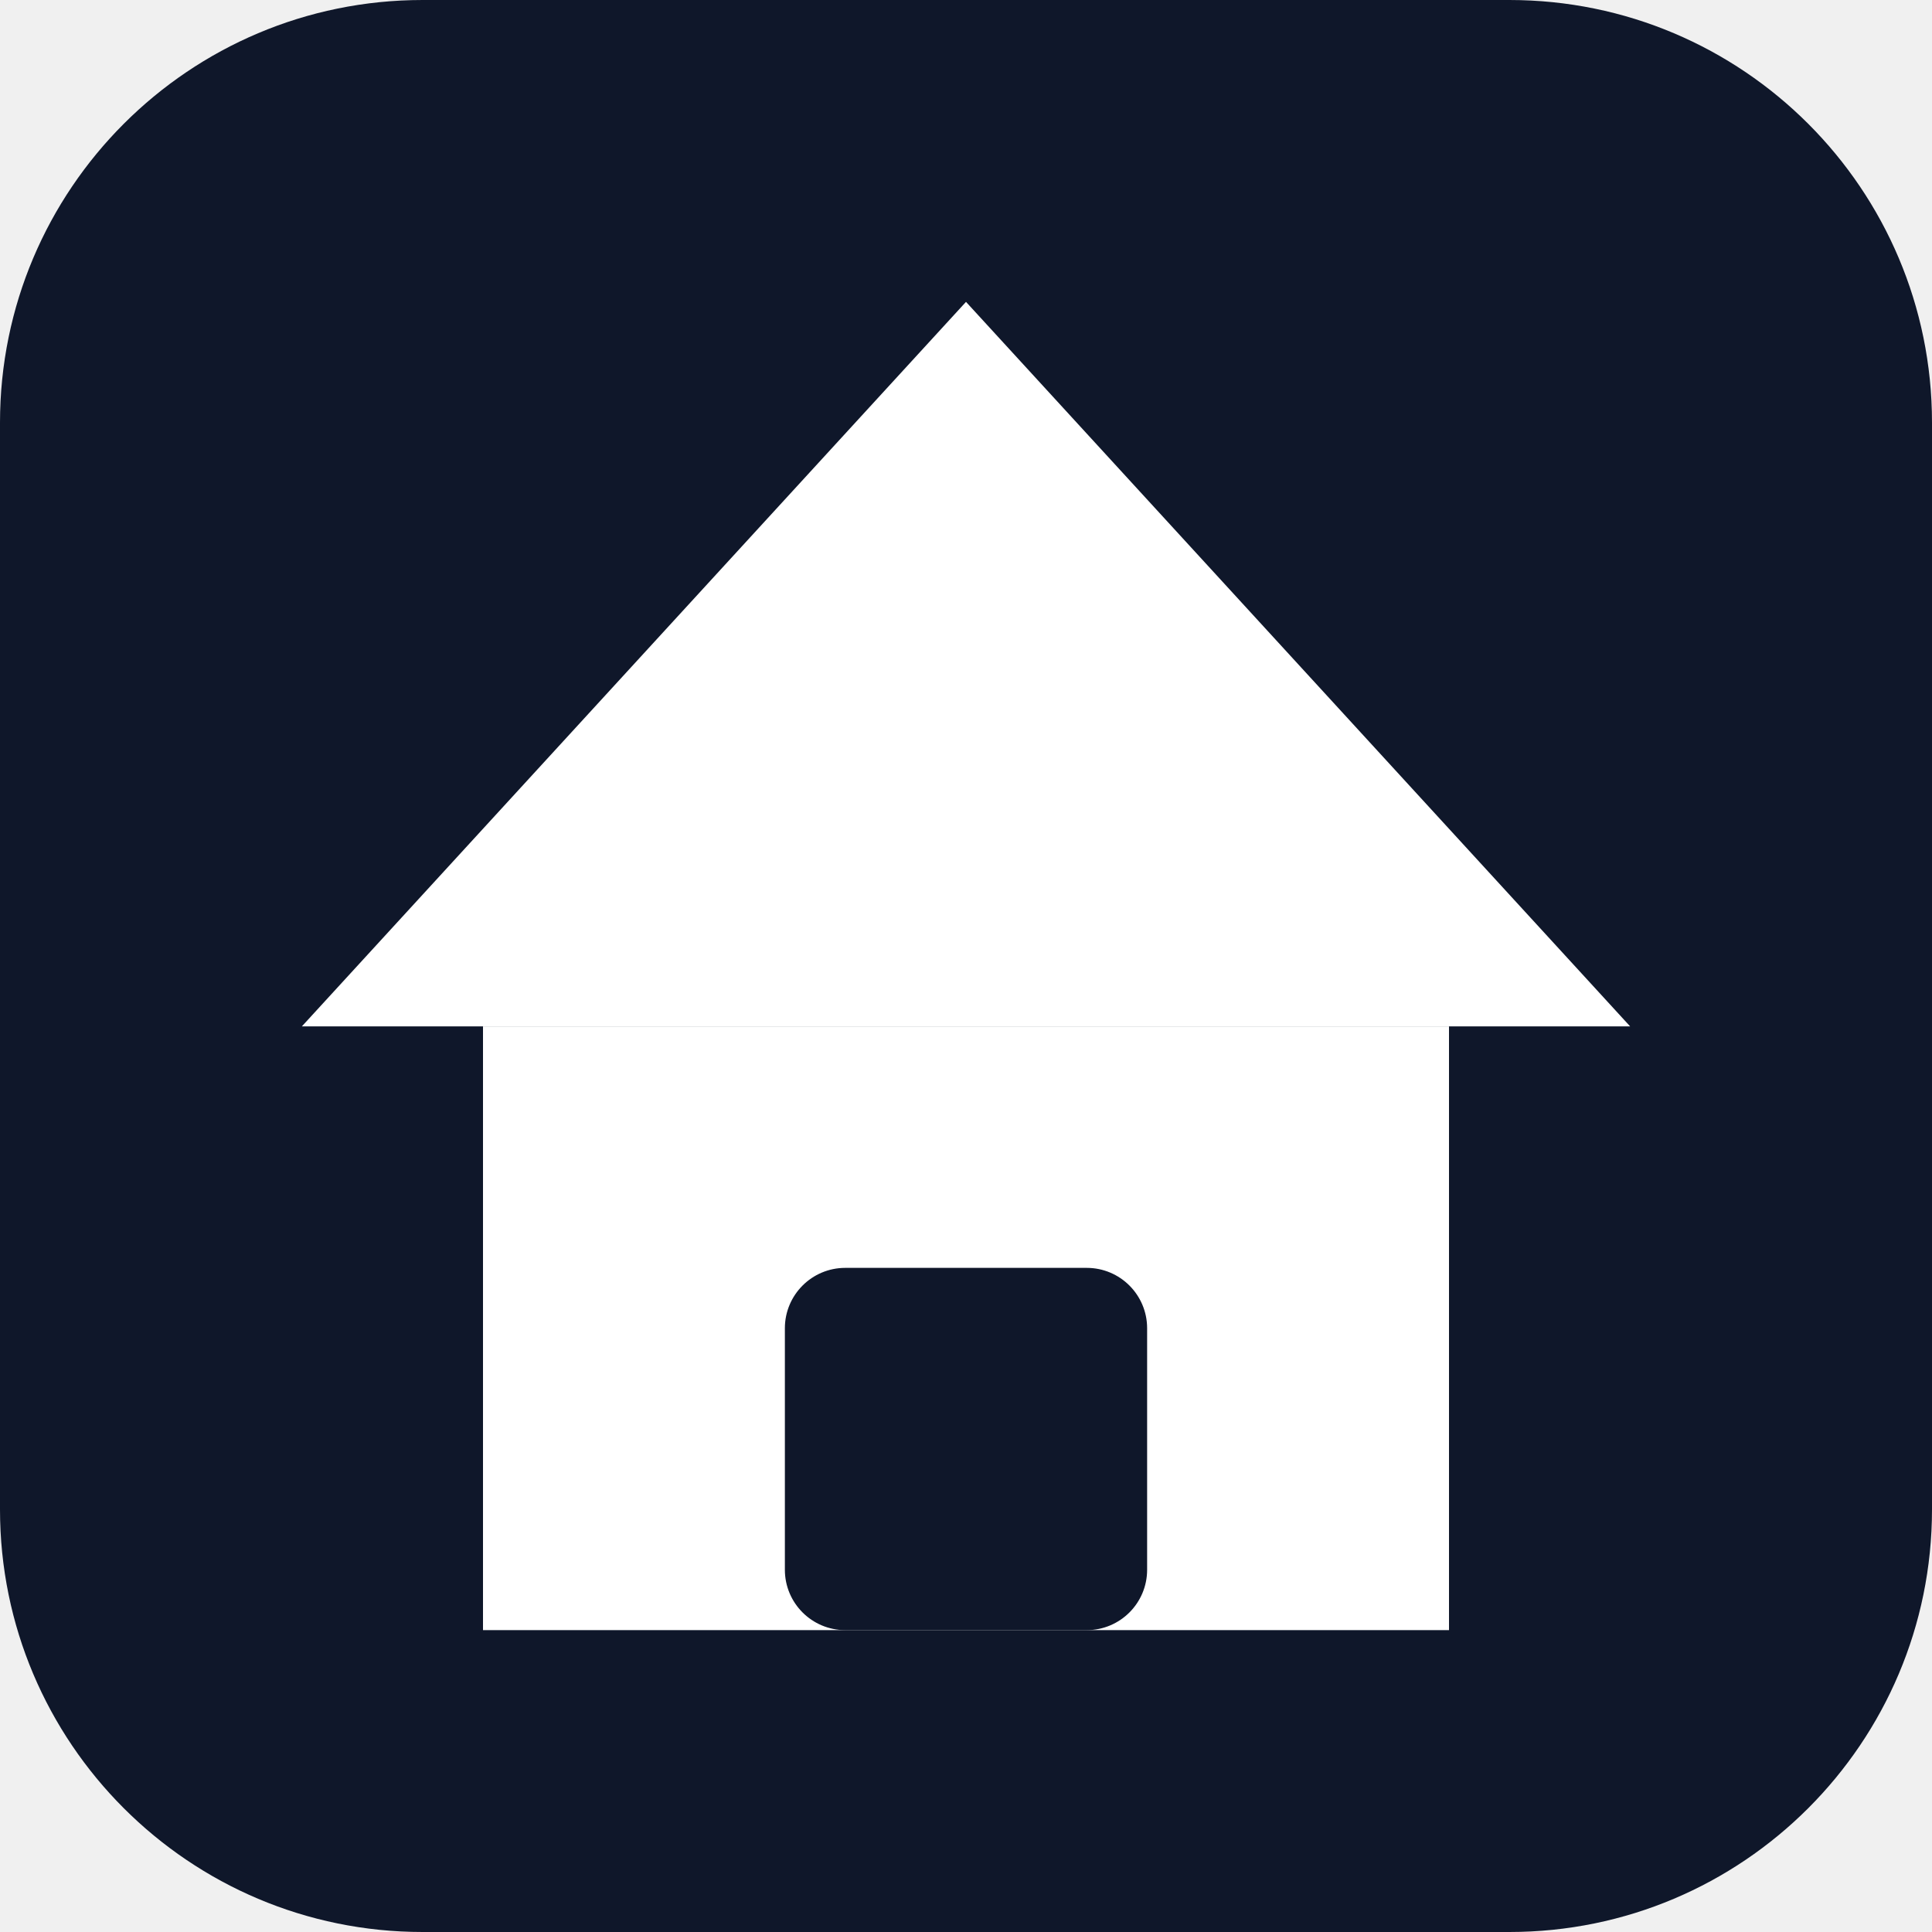
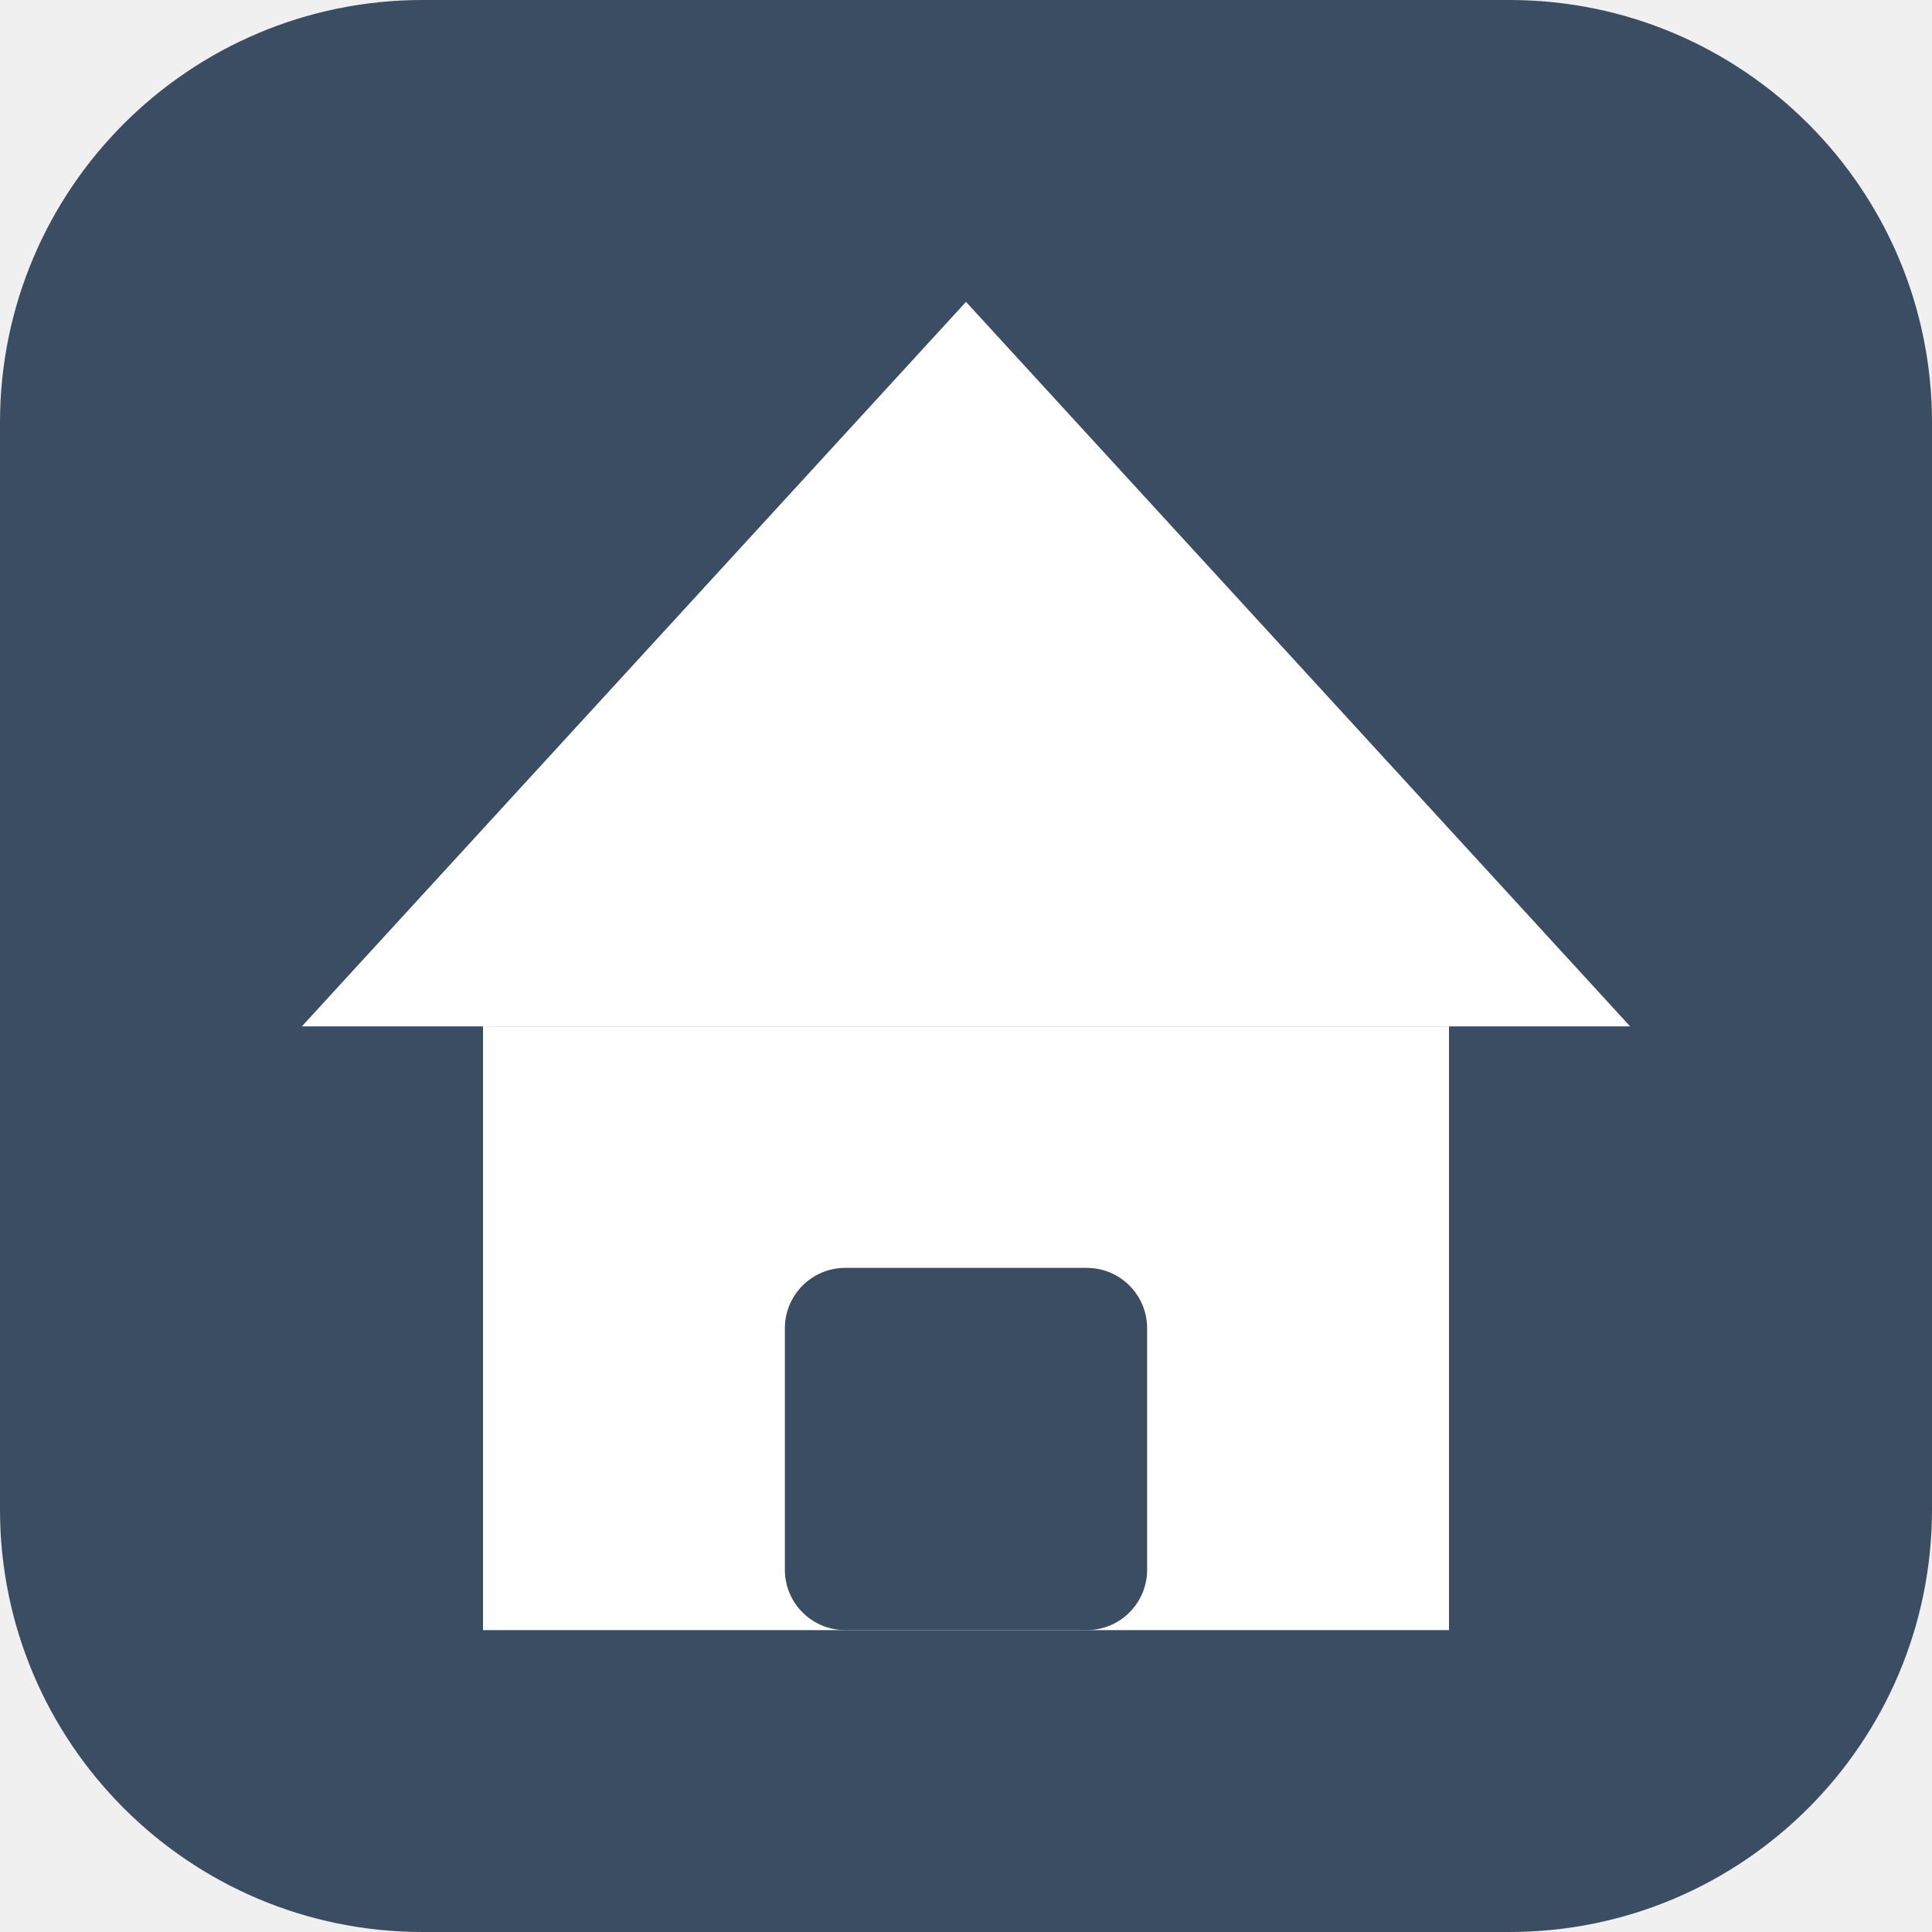
<svg xmlns="http://www.w3.org/2000/svg" viewBox="0 0 32 32">
-   <rect width="32" height="32" rx="7" fill="#0f172a" />
+   <rect width="32" height="32" rx="7" fill="#3a4d63" />
  <polygon points="16,5 27,17 5,17" fill="white" />
  <rect x="8" y="17" width="16" height="10" fill="white" />
-   <rect x="13" y="21" width="6" height="6" rx="1" fill="#0f172a" />
+   <rect x="13" y="21" width="6" height="6" rx="1" fill="#3a4d63" />
</svg>
